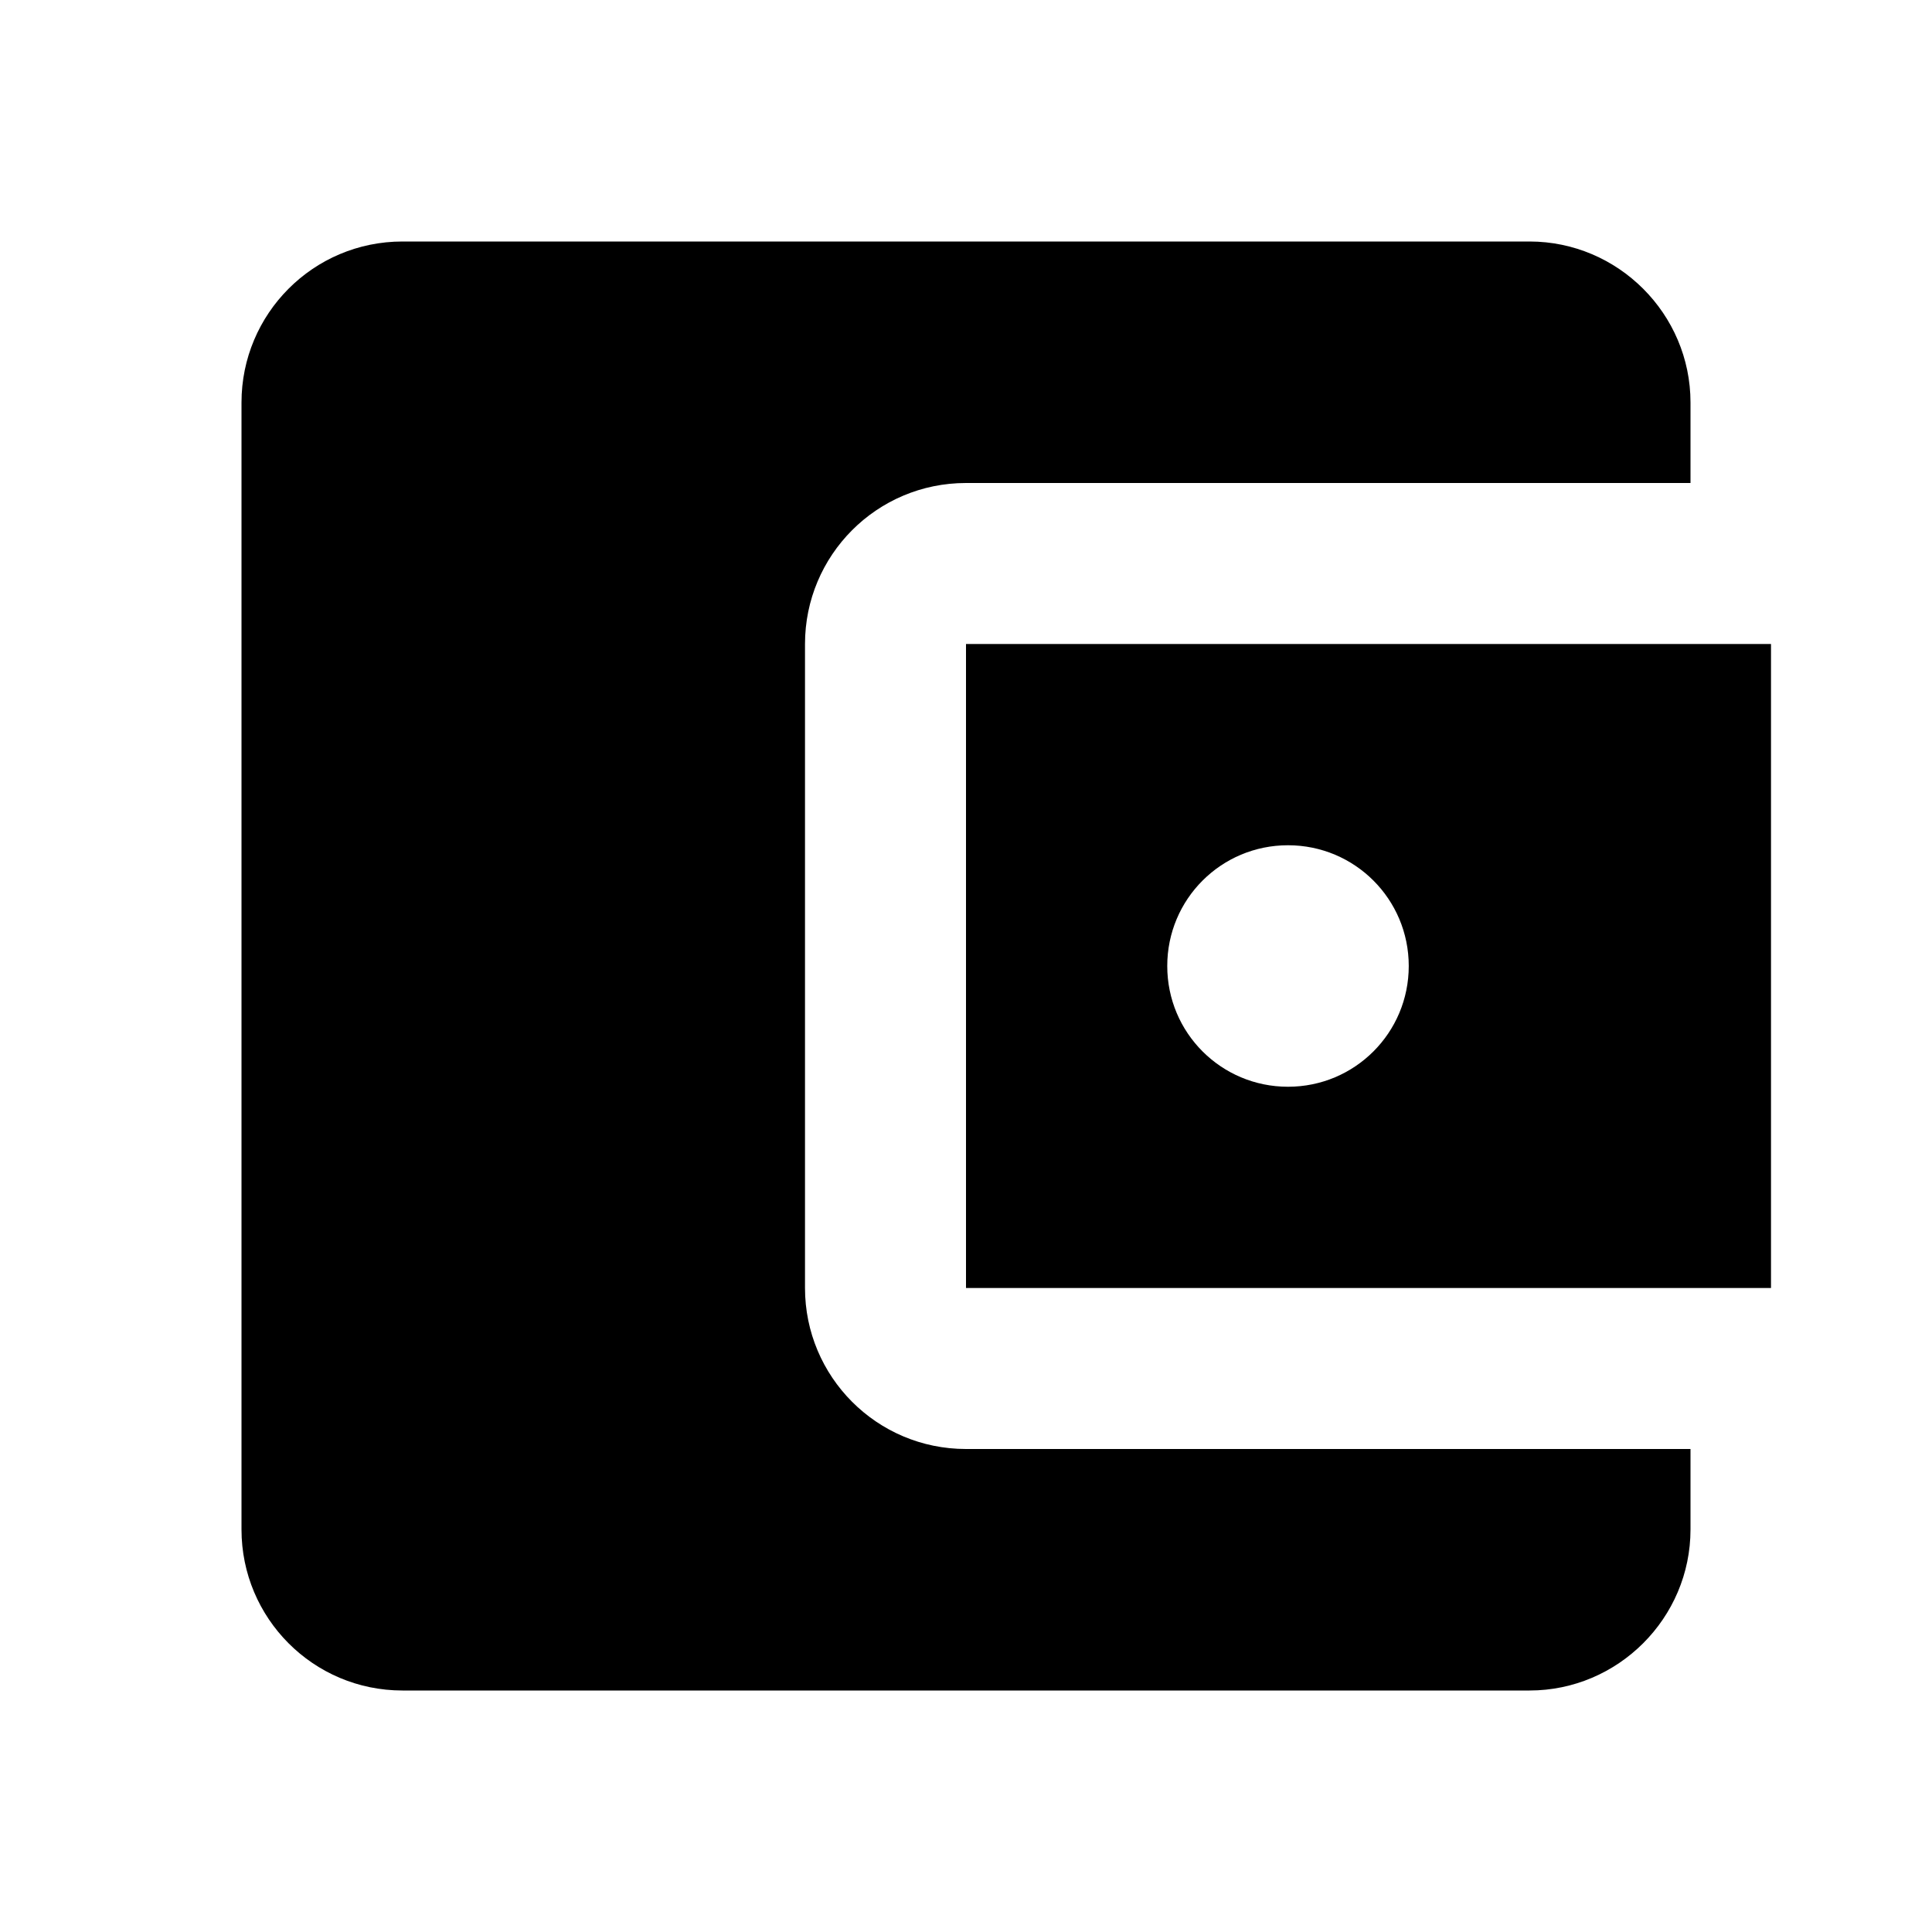
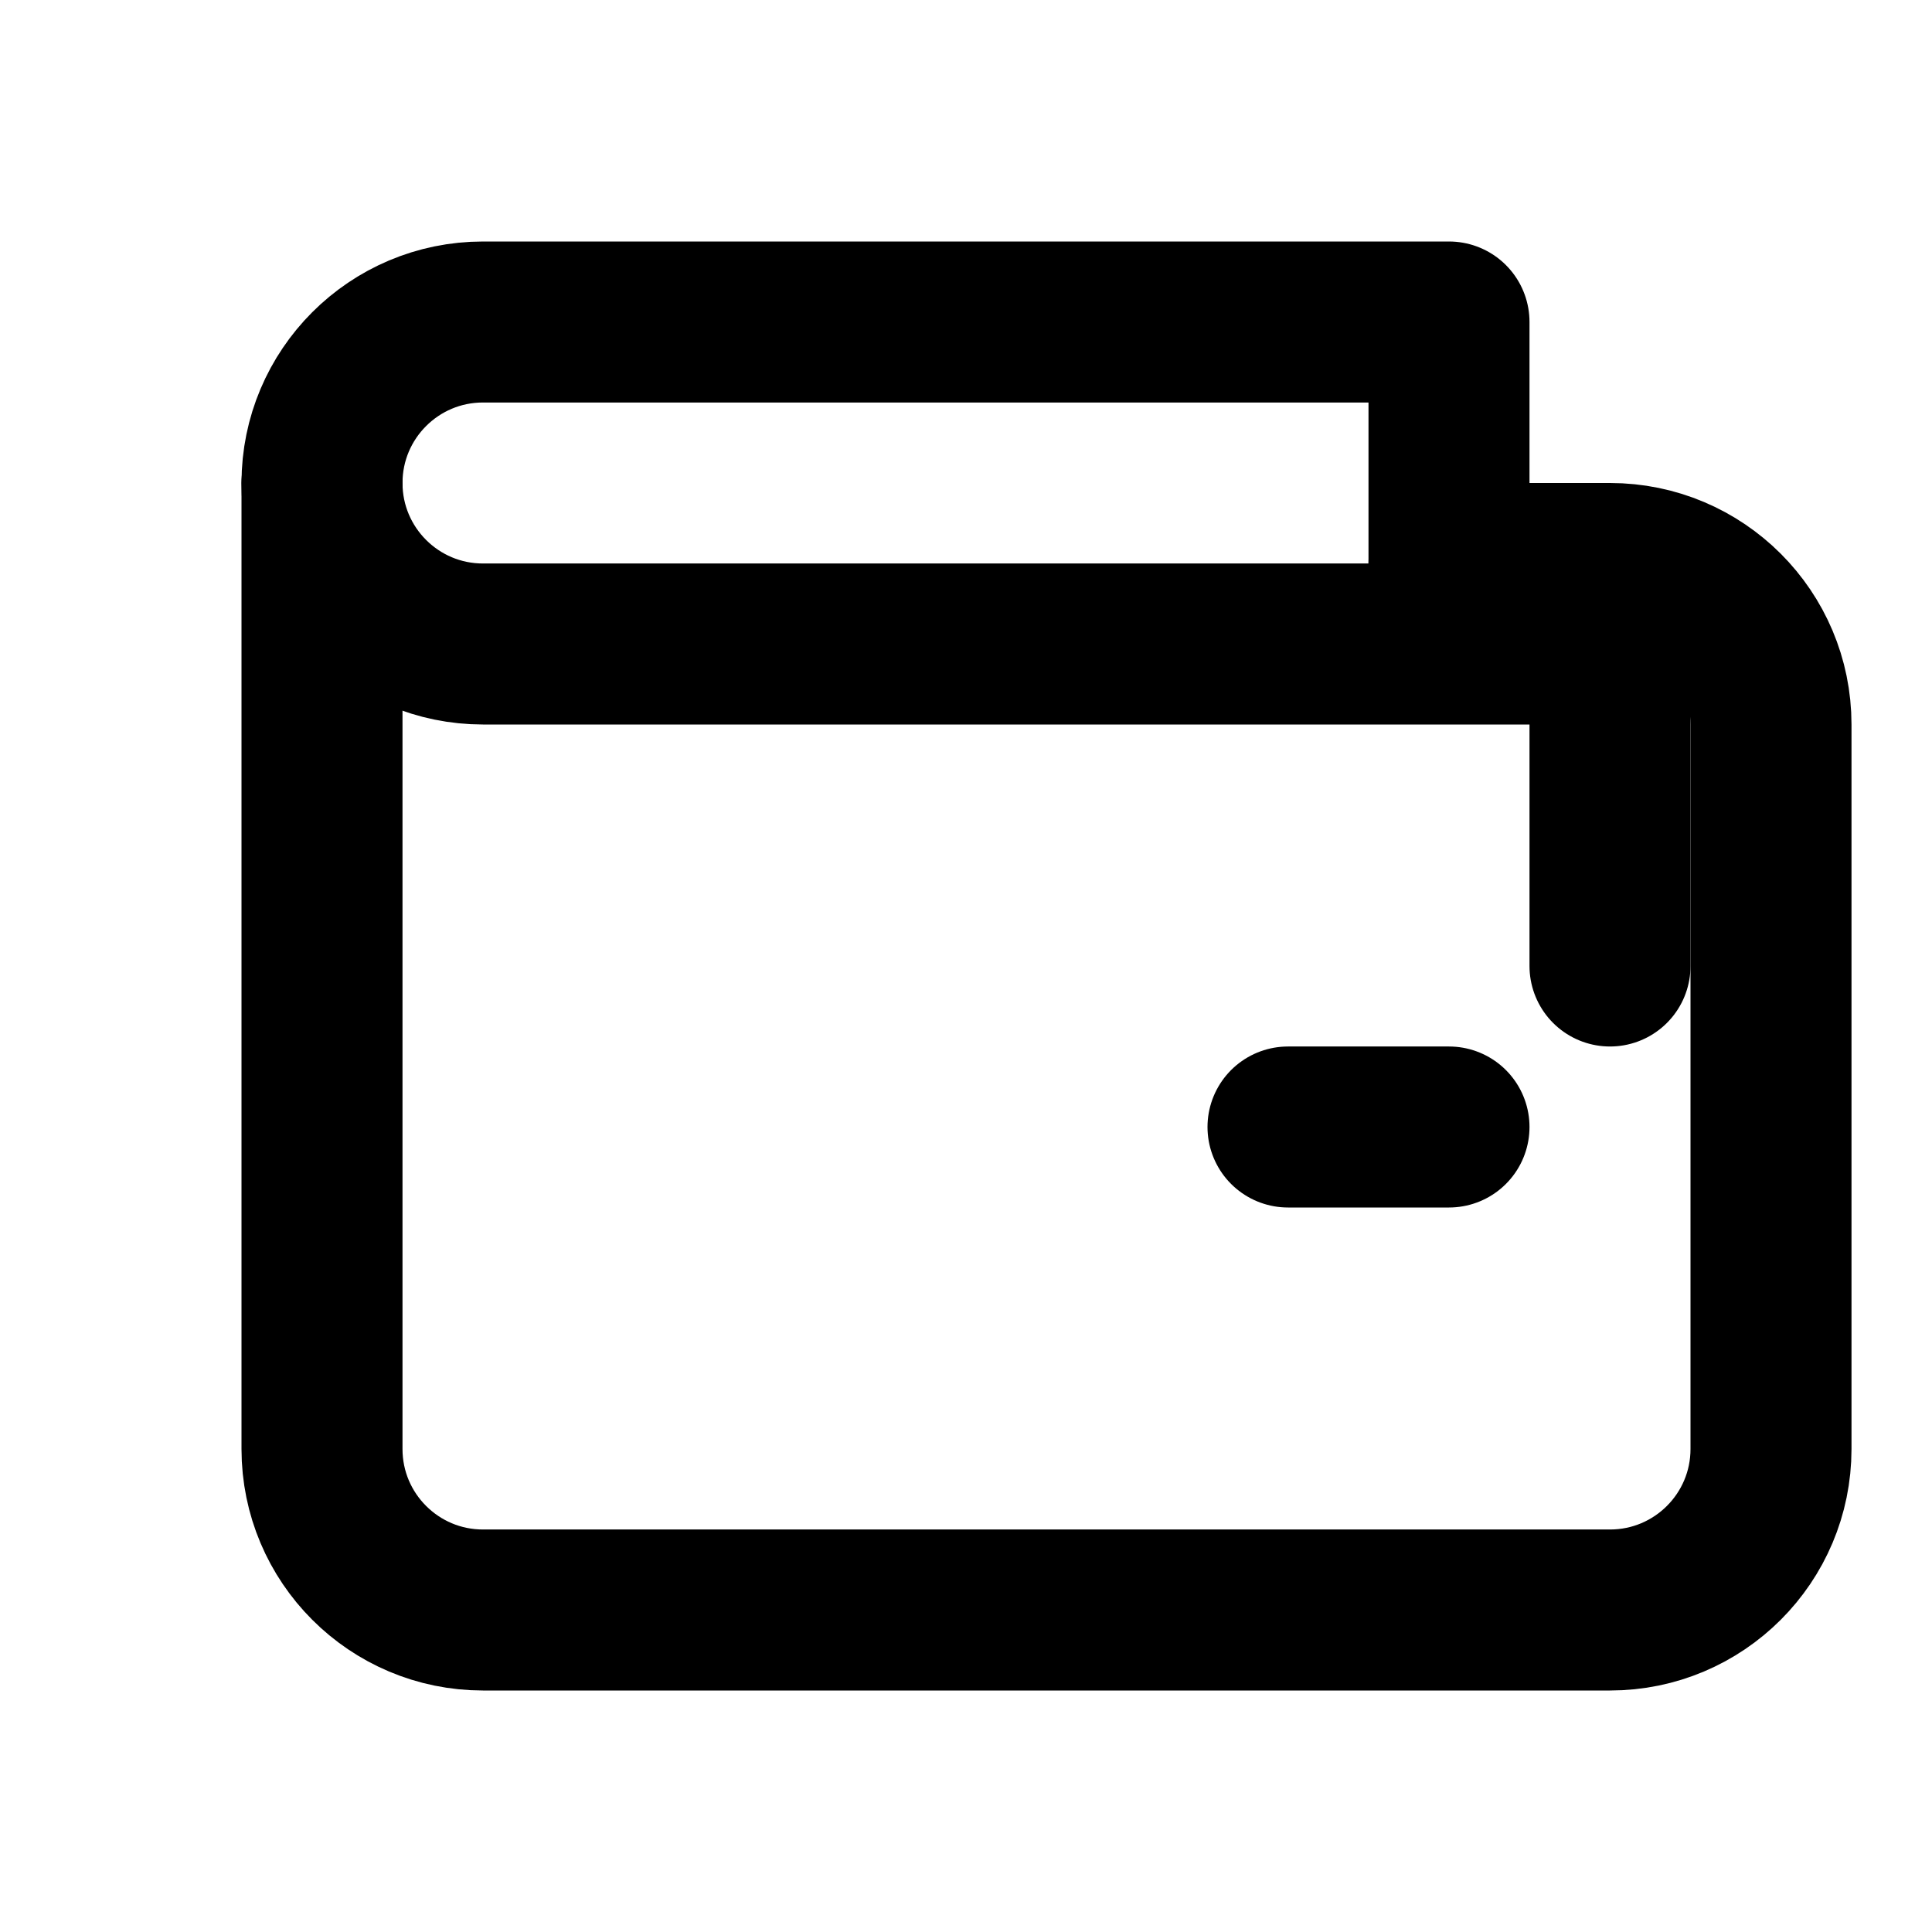
- <svg xmlns="http://www.w3.org/2000/svg" height="24" viewBox="0 0 24 24" width="24" fill="currentColor">
-   <path d="M0 0h24v24H0z" fill="none" />
-   <path d="M21 18v1c0 1.1-.9 2-2 2H5c-1.11 0-2-.9-2-2V5c0-1.1.89-2 2-2h14c1.1 0 2 .9 2 2v1h-9c-1.11 0-2 .9-2 2v8c0 1.1.89 2 2 2h9zm-9-2h10V8H12v8zm4-2.5c-.83 0-1.5-.67-1.5-1.5s.67-1.5 1.5-1.5 1.5.67 1.5 1.5-.67 1.5-1.5 1.5z" />
+ <svg xmlns="http://www.w3.org/2000/svg" viewBox="0 0 24 24" fill="none" stroke="currentColor" stroke-width="2" stroke-linecap="round" stroke-linejoin="round">
+   <path d="M20 12V8H6a2 2 0 0 1-2-2 2 2 0 0 1 2-2h12v4" />
+   <path d="M4 6v12a2 2 0 0 0 2 2h14a2 2 0 0 0 2-2V9a2 2 0 0 0-2-2h-2" />
+   <path d="M16 14h2" />
</svg>
